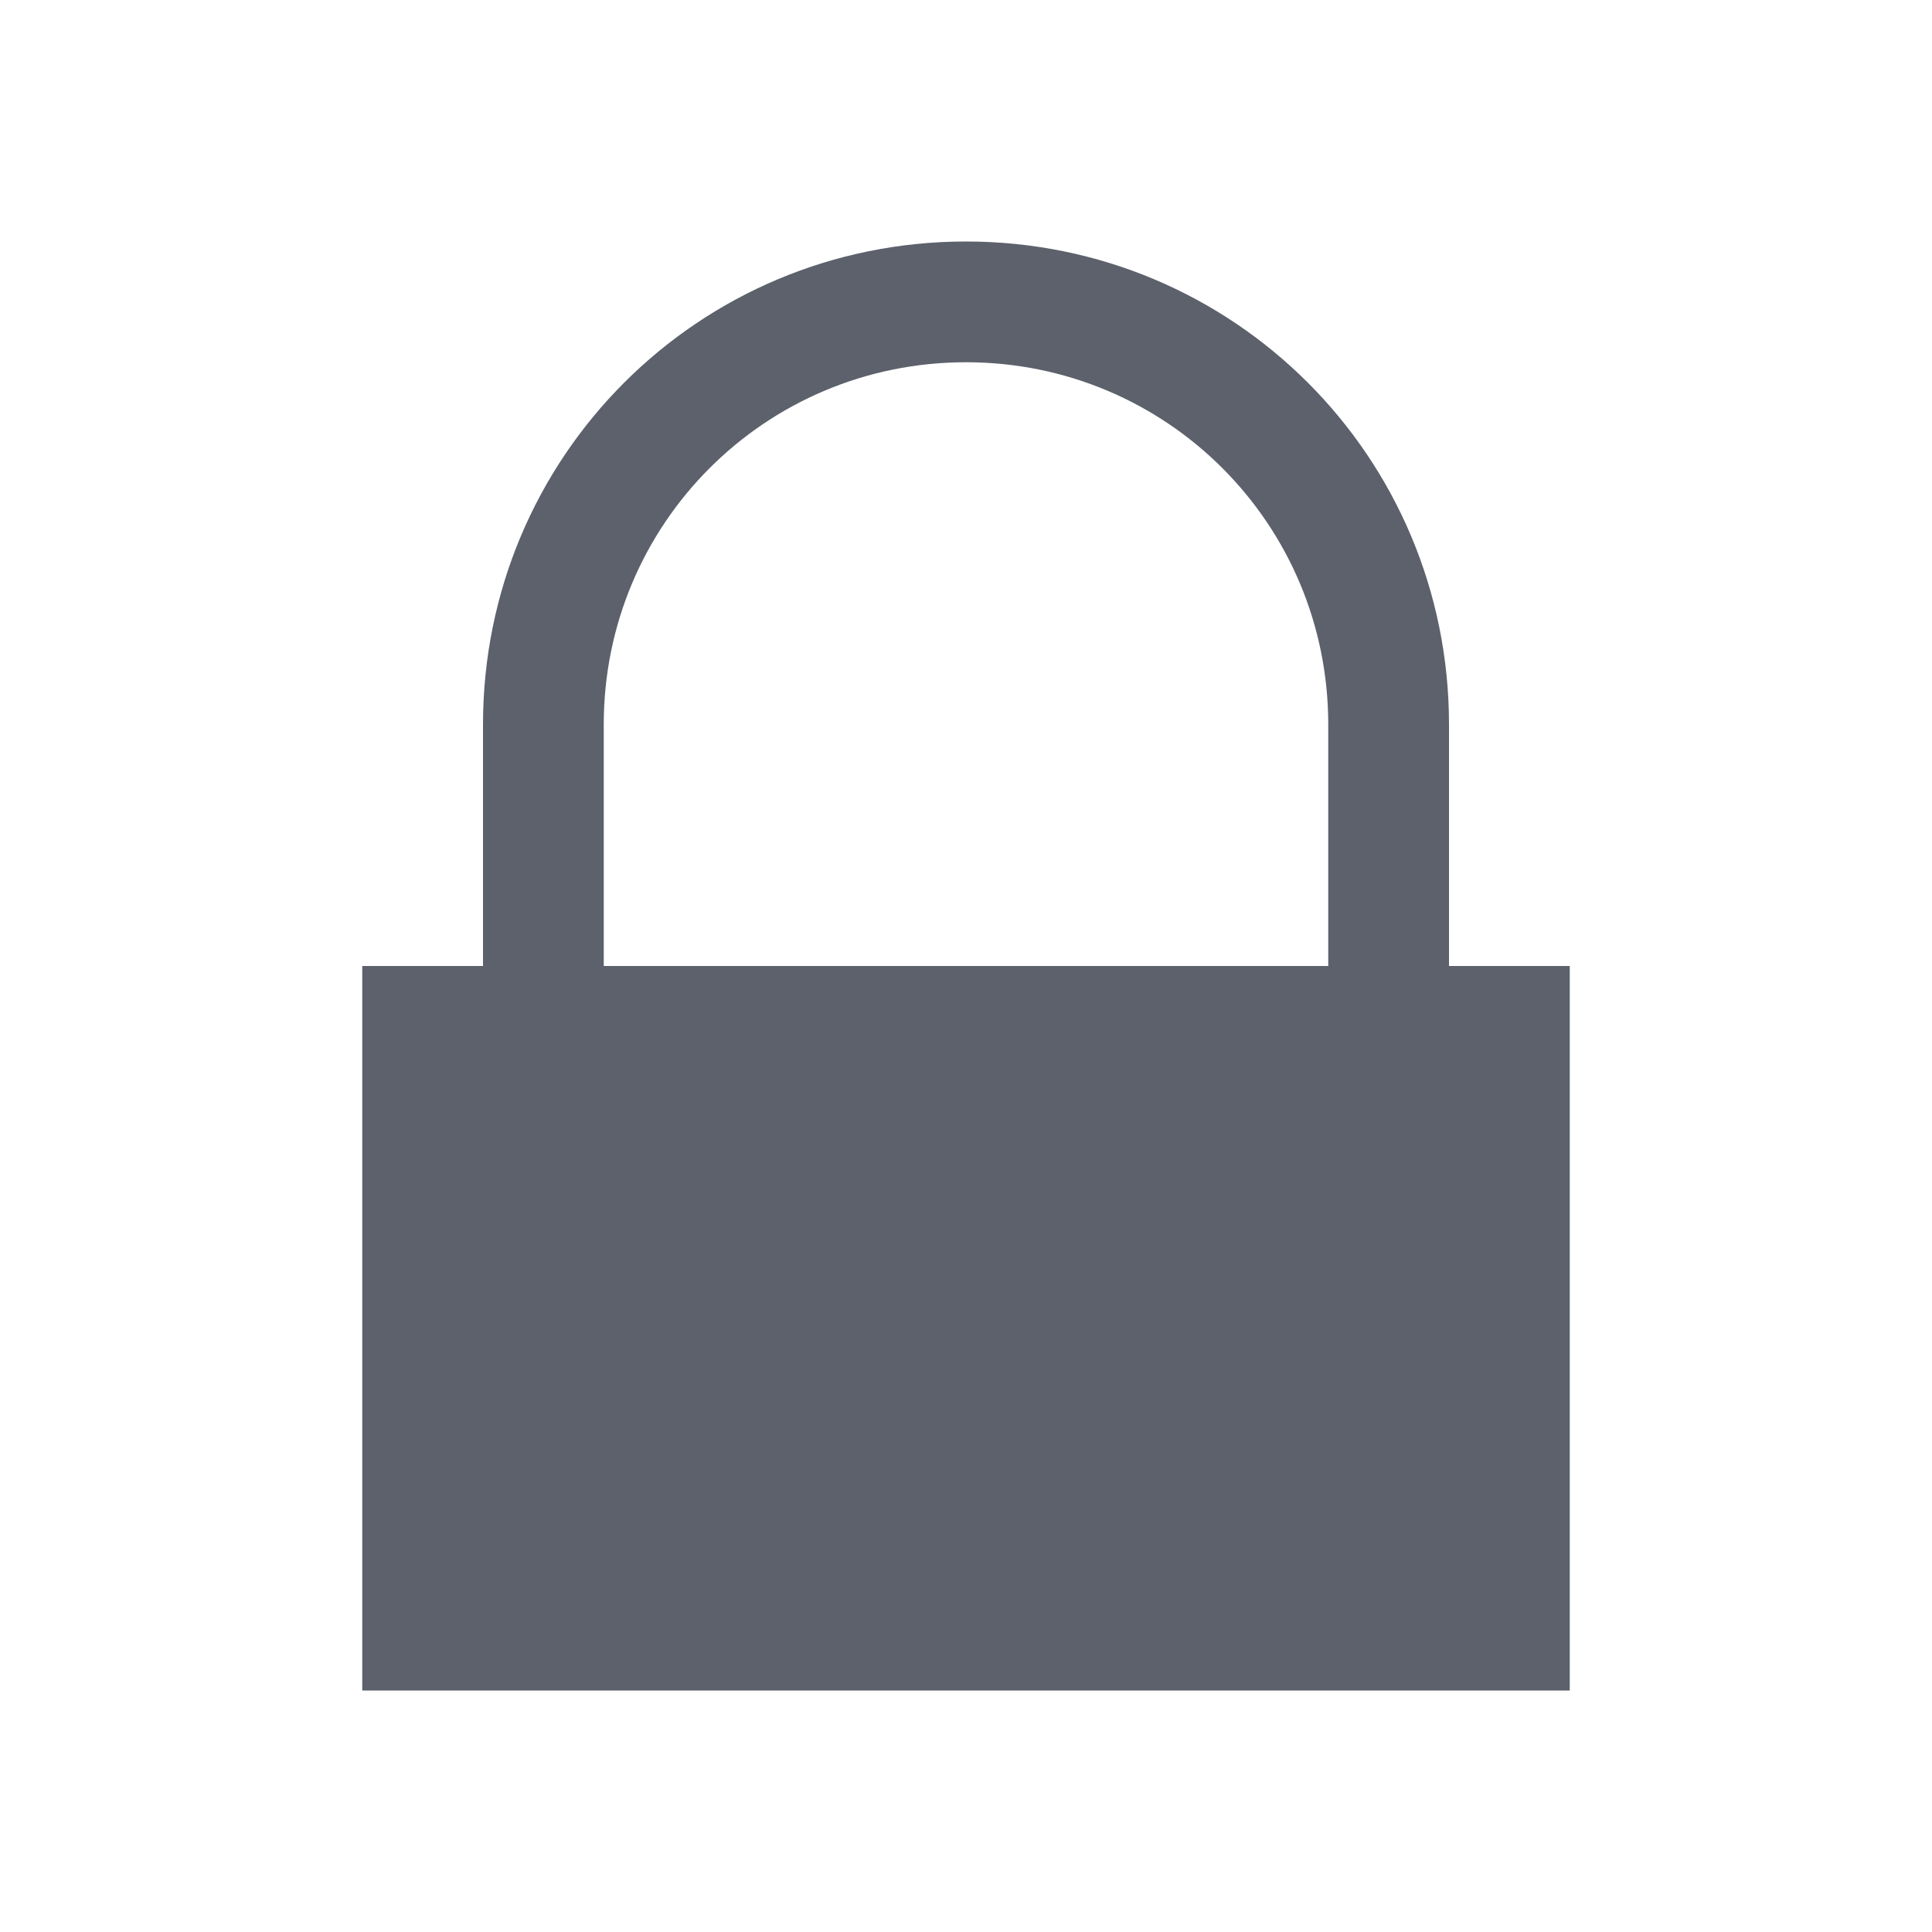
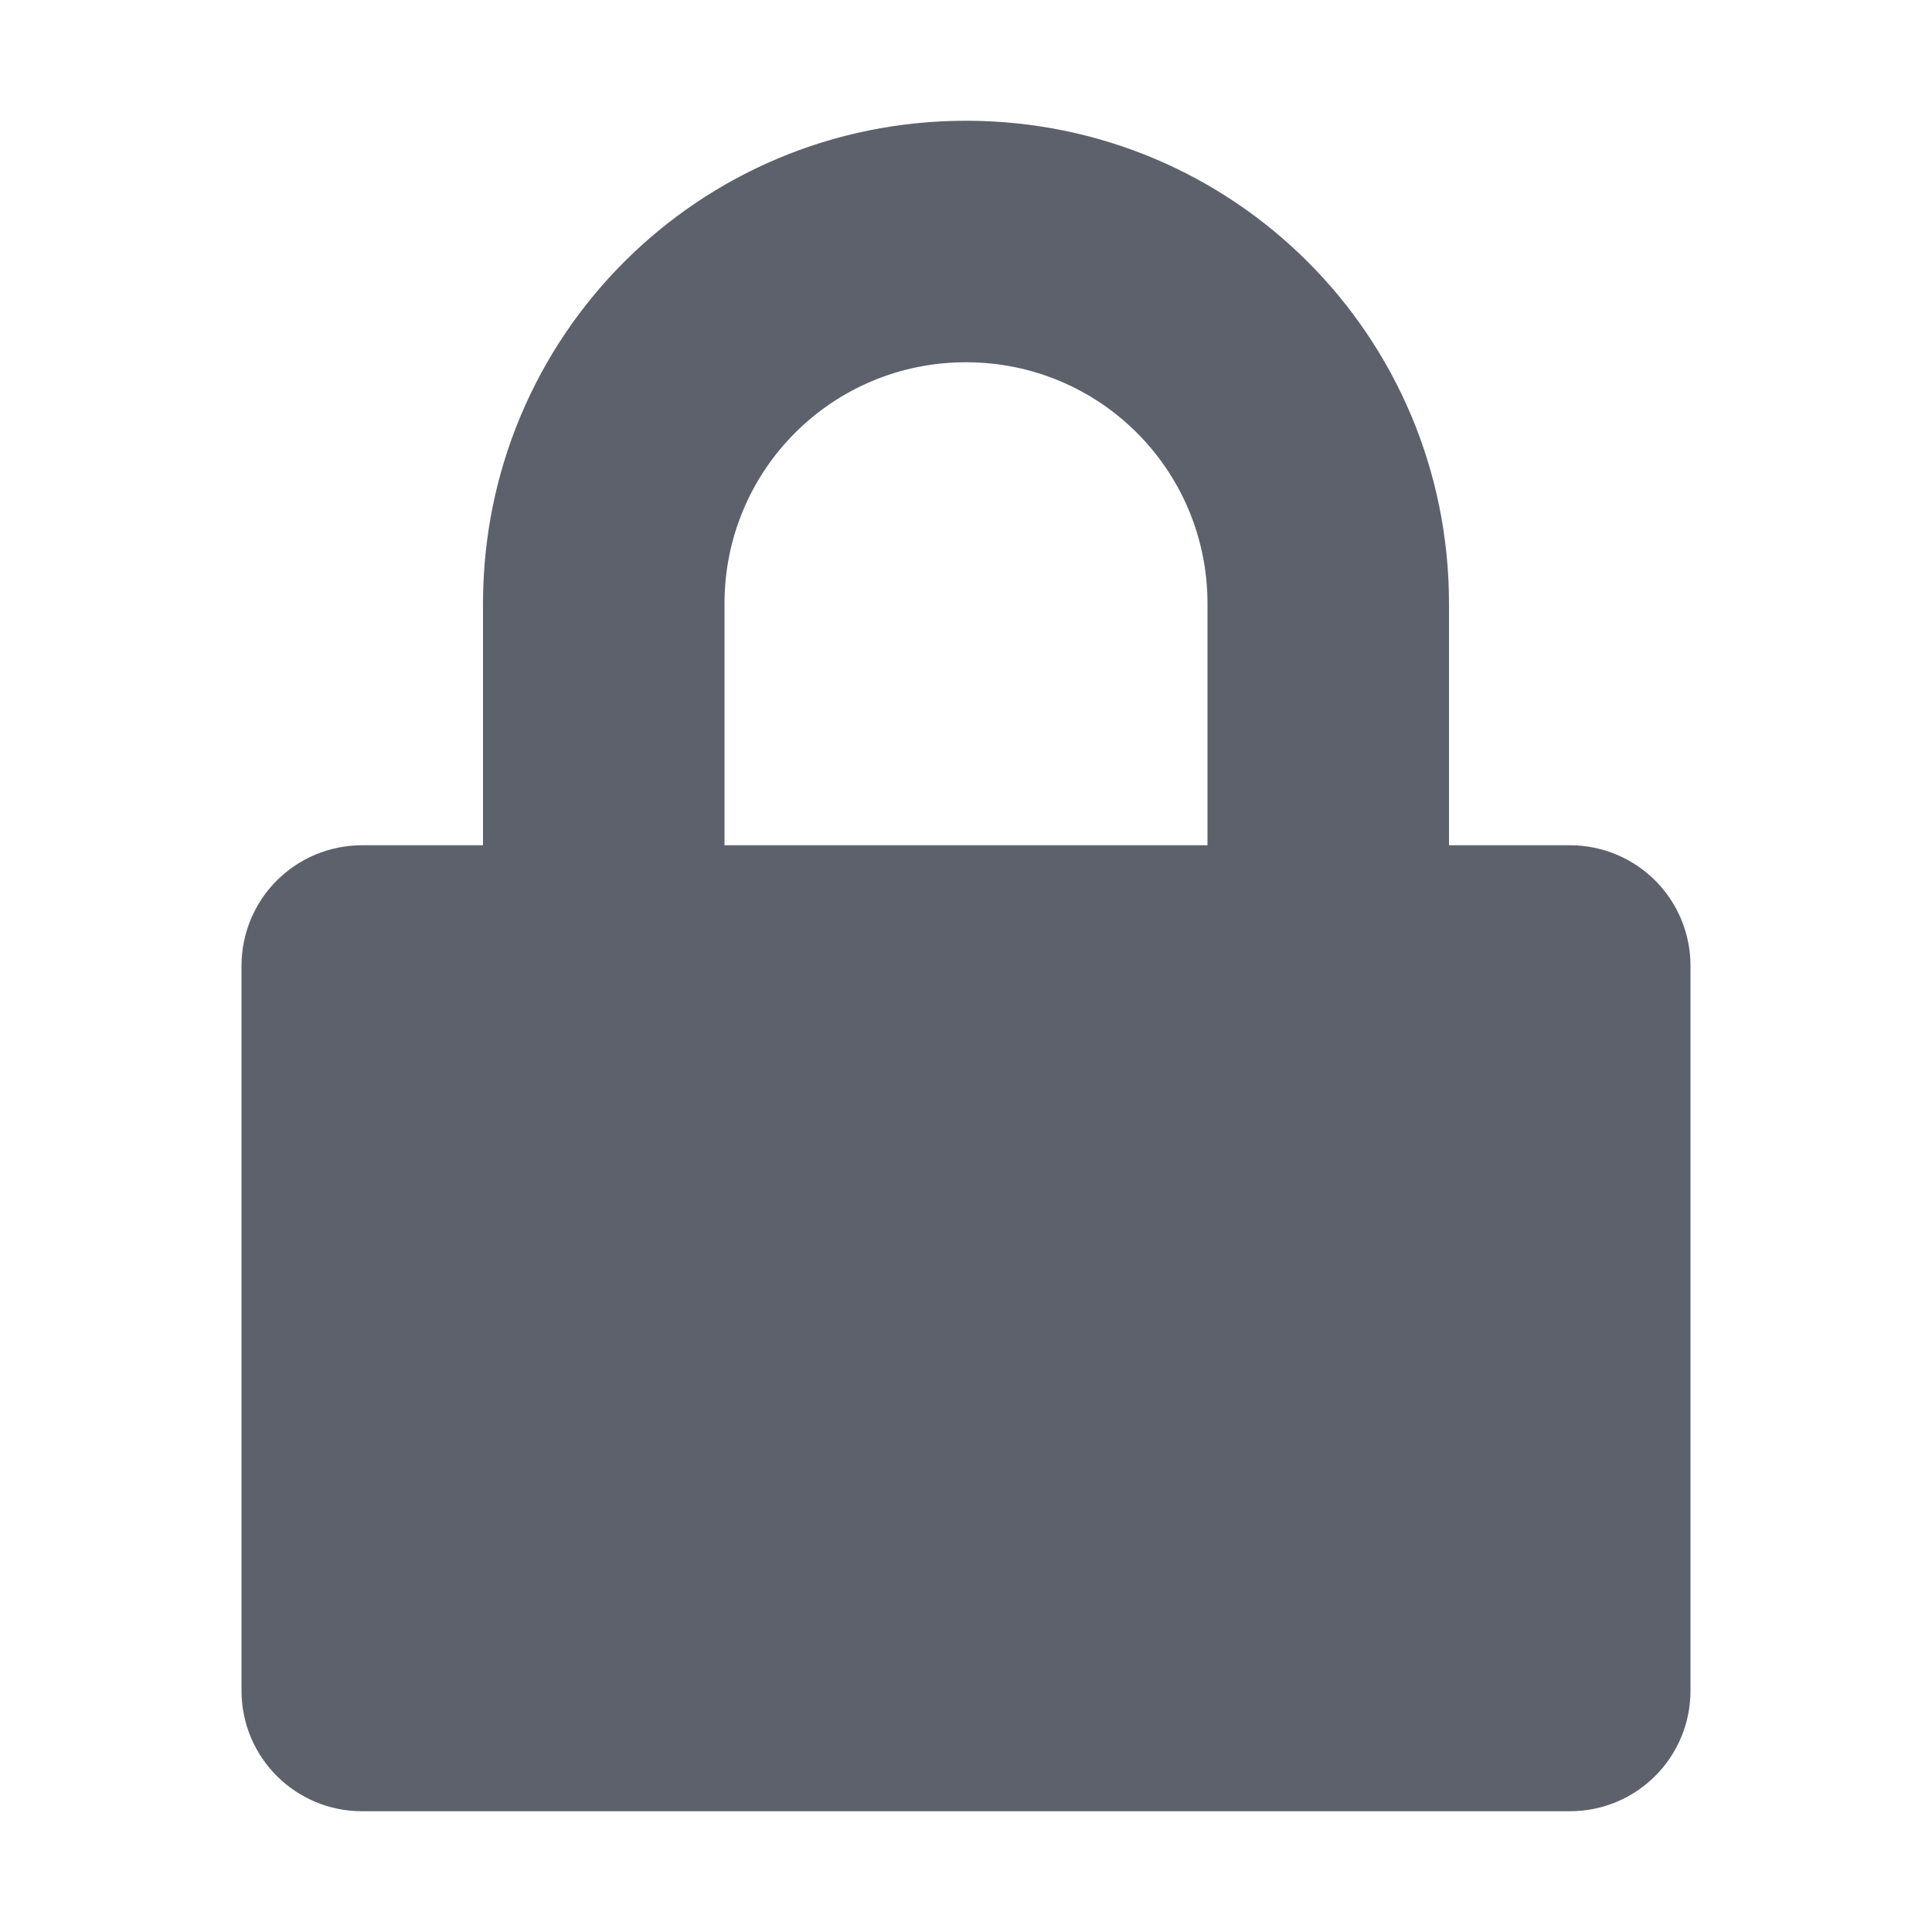
<svg xmlns="http://www.w3.org/2000/svg" width="16" height="16" version="1.1">
-   <path style="fill:#5c616c" d="M 8,2 C 5.784,2 4,3.784 4,6 V 8 H 3 V 14 H 13 V 8 H 12 V 6 C 12,3.784 10.216,2 8,2 Z M 8,3 C 9.662,3 11,4.338 11,6 V 8 H 5 V 6 C 5,4.338 6.338,3 8,3 Z" />
+   <path style="fill:#5c616c" d="M 8,1 C 5.784,1 4,2.784 4,5 V 7 H 3 C 2.446,7 2,7.446 2,8 V 14 C 2,14.554 2.446,15 3,15 H 13 C 13.554,15 14,14.554 14,14 V 8 C 14,7.446 13.554,7 13,7 H 12 V 5 C 12,2.784 10.216,1 8,1 Z M 8,3 C 9.108,3 10,3.892 10,5 V 7 H 6 V 5 C 6,3.892 6.892,3 8,3 Z" />
</svg>
